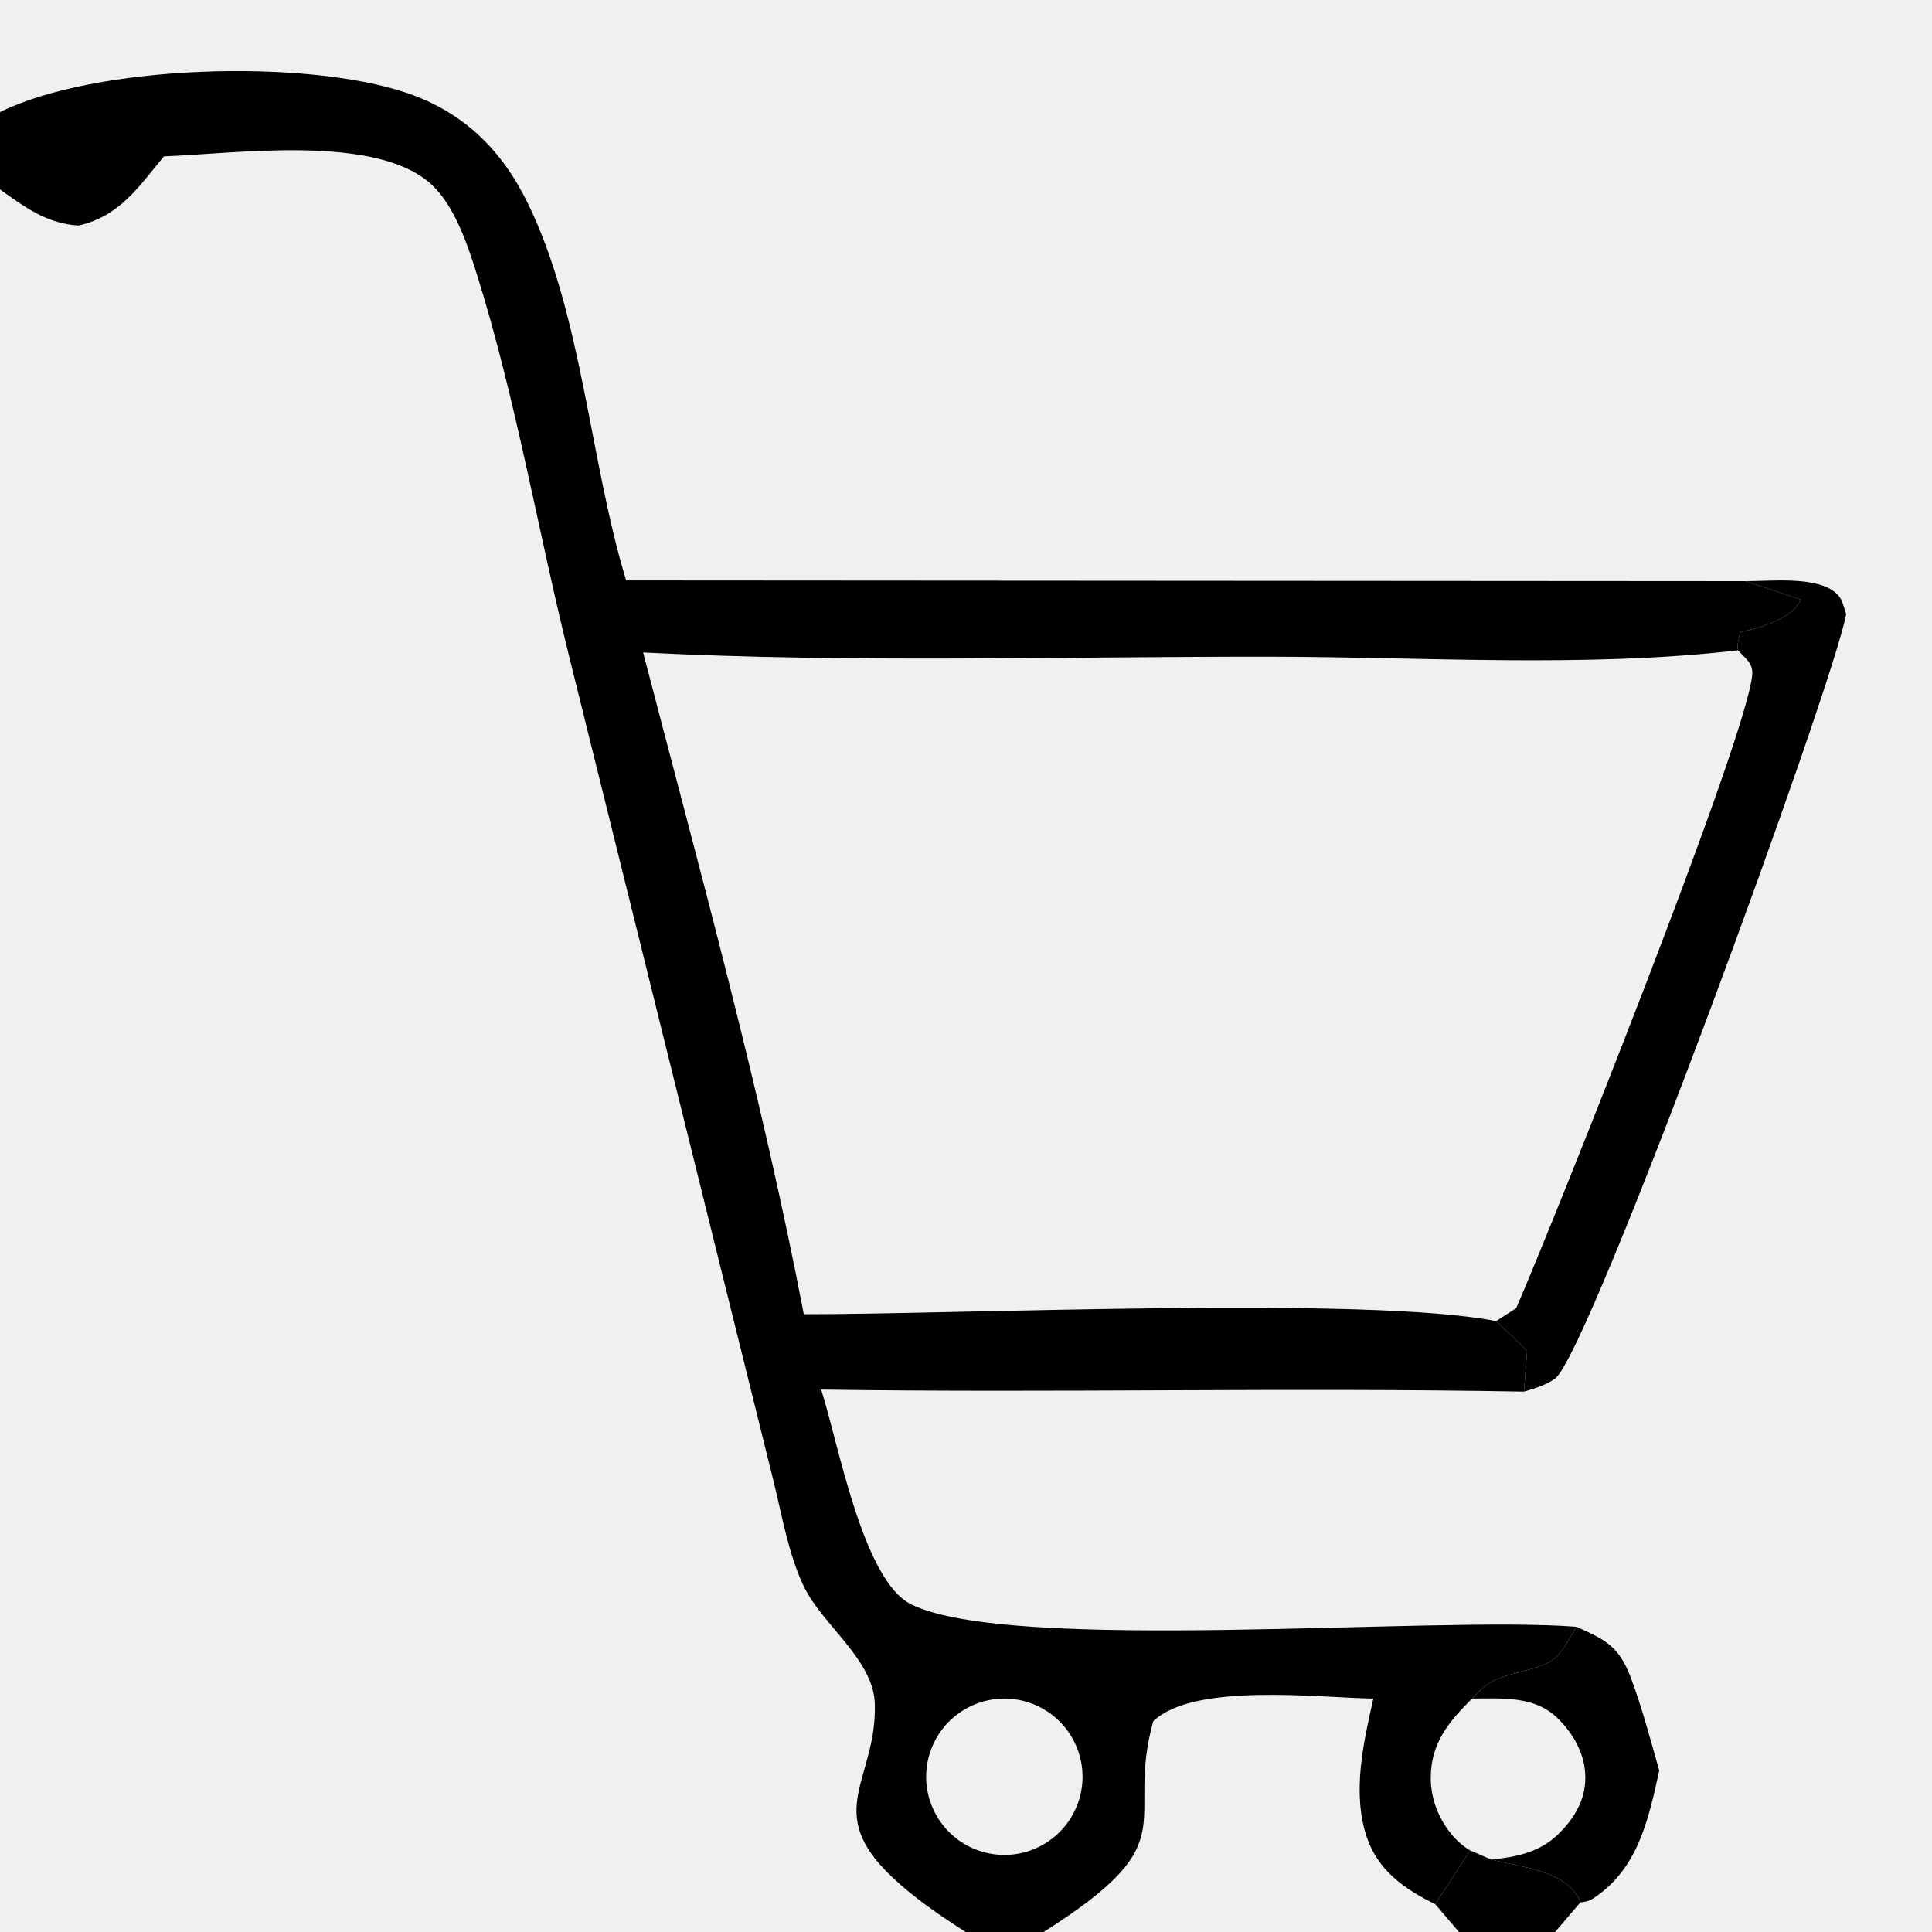
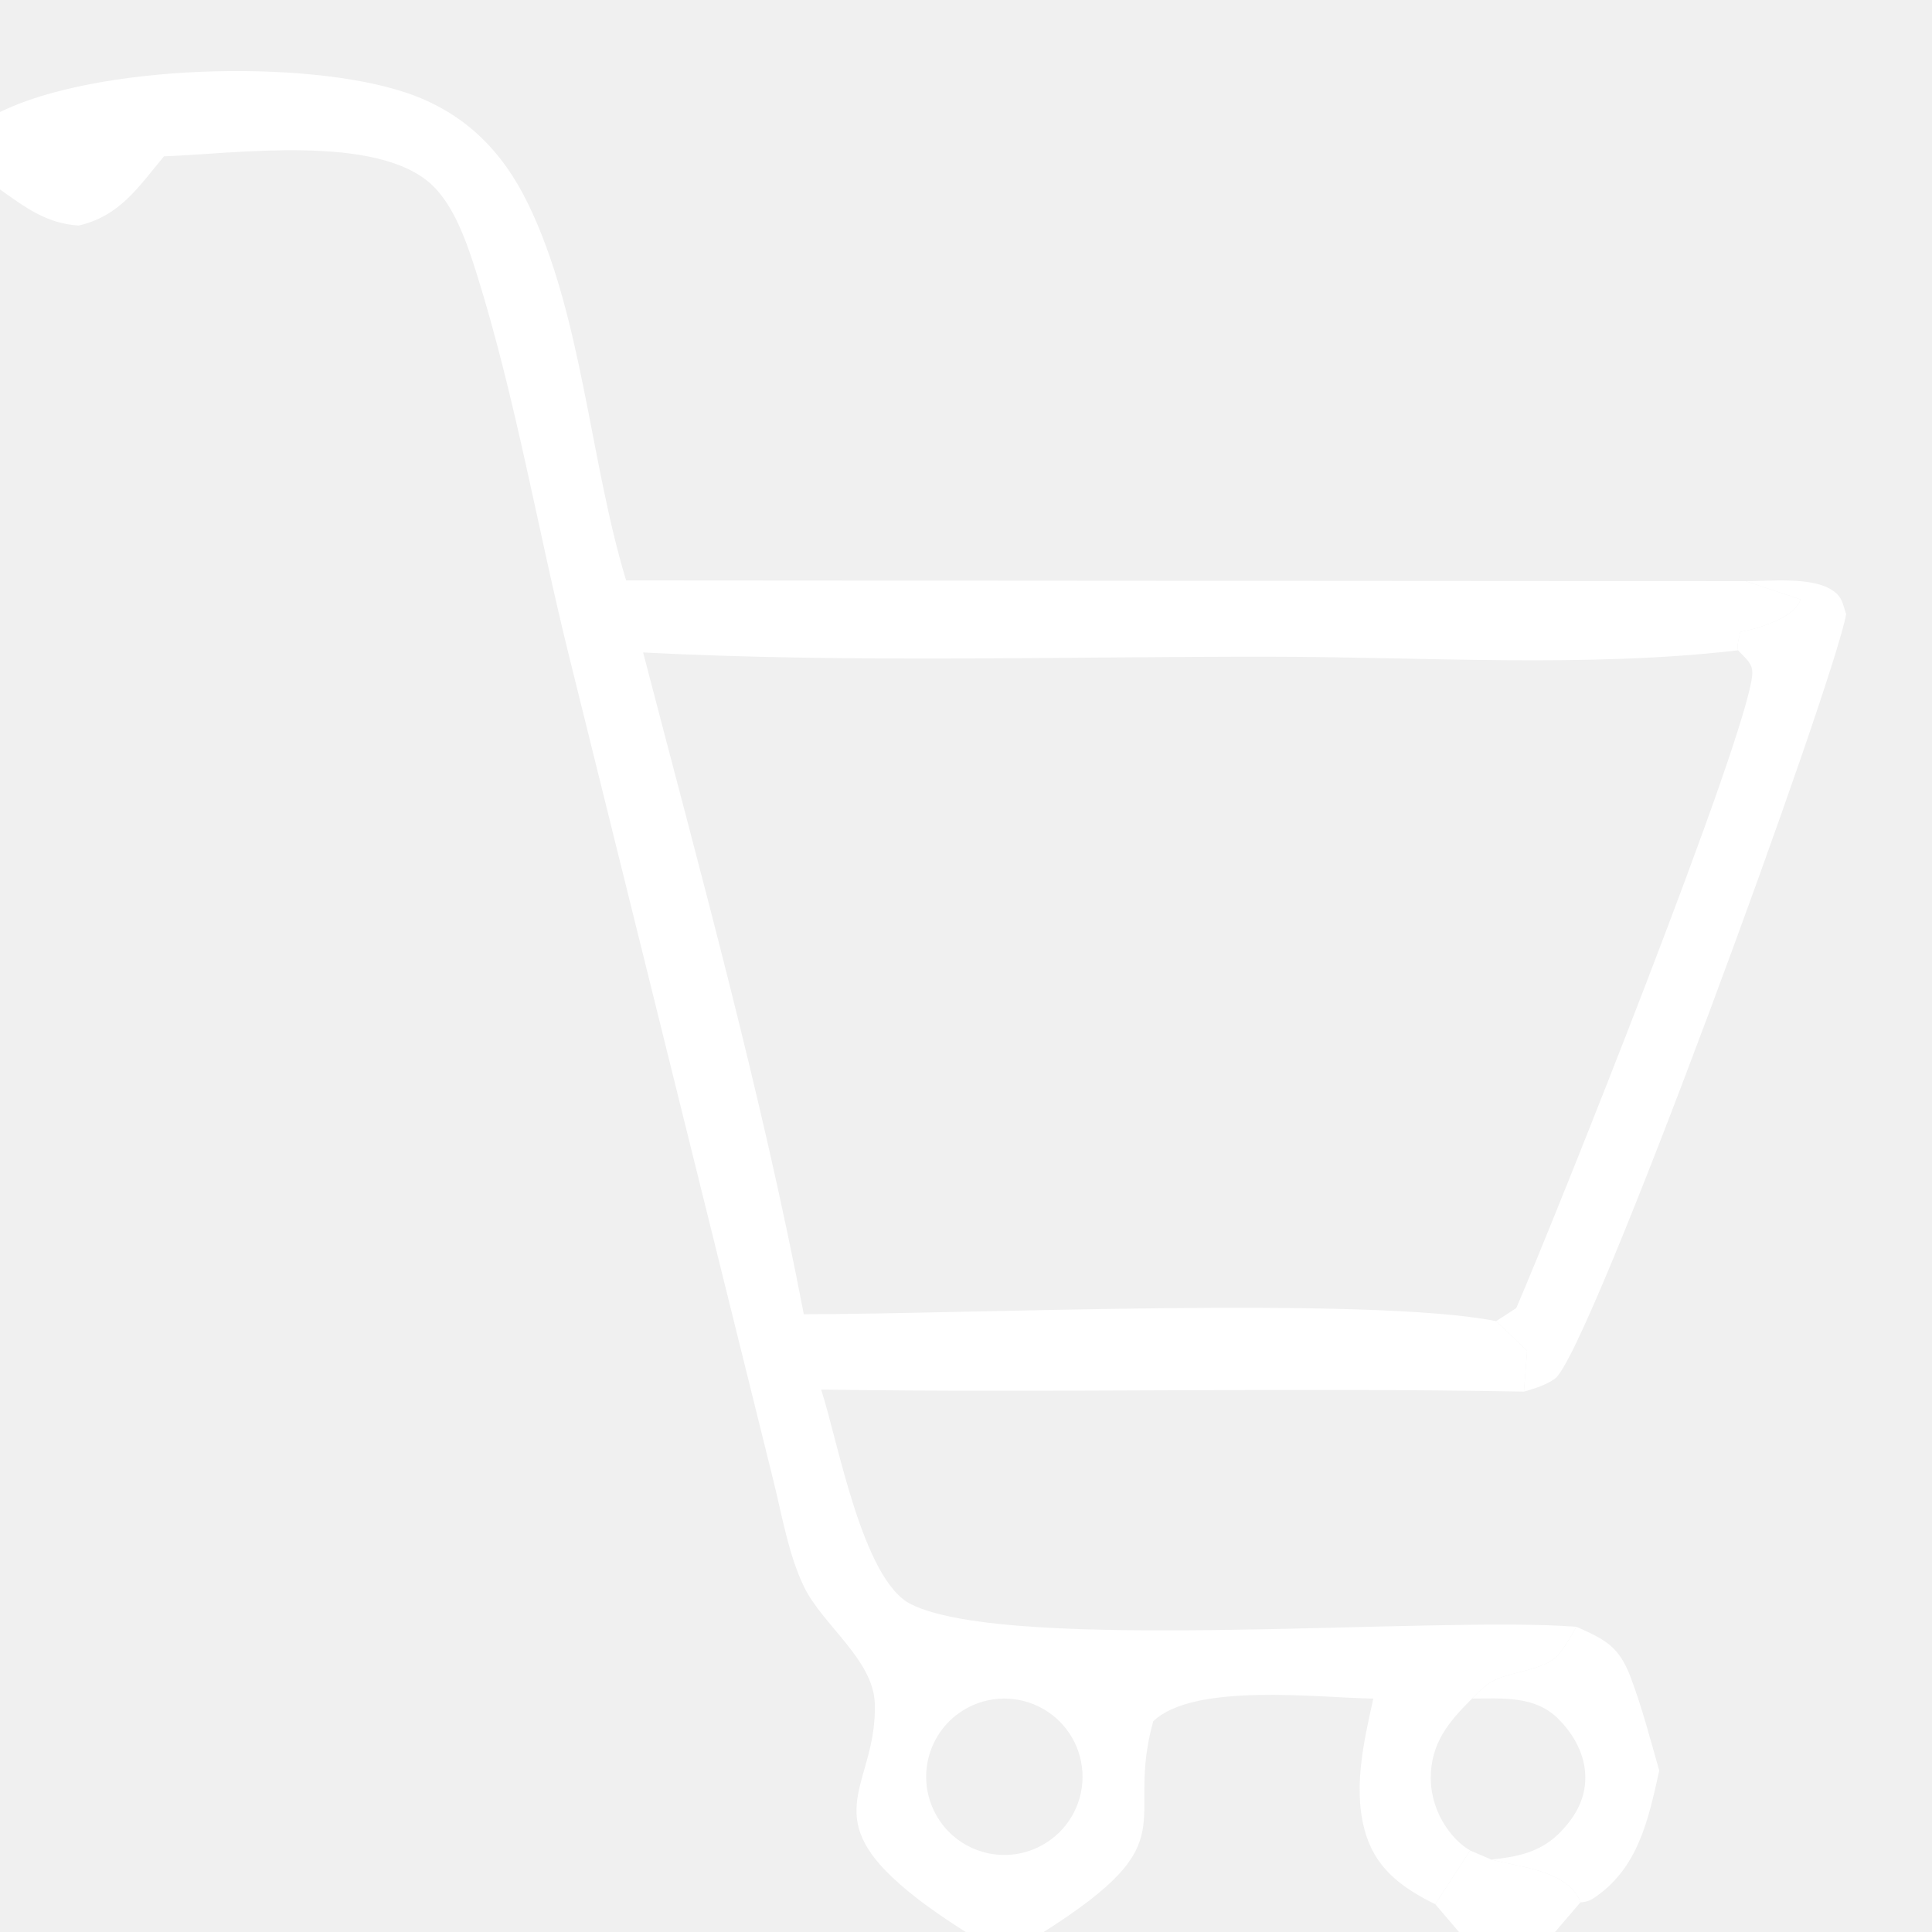
<svg xmlns="http://www.w3.org/2000/svg" width="486" height="486" viewBox="0 0 486 486">
-   <path transform="scale(9.72 9.72)" d="M0 2.9C2.478 1.675 7.887 1.512 10.525 2.404C12 2.903 12.989 3.883 13.663 5.267C15.068 8.151 15.264 11.929 16.204 15.021L45.183 15.04L46.607 15.515C46.434 15.888 46.014 16.064 45.643 16.195C45.446 16.265 45.241 16.313 45.036 16.356C45.014 16.478 44.941 16.719 44.981 16.83C41.07 17.287 36.843 17 32.897 16.996C27.503 16.989 22.03 17.162 16.644 16.886C18.116 22.544 19.703 28.271 20.802 34.012C24.788 34.018 35.431 33.534 38.719 34.191C38.992 34.444 39.259 34.702 39.521 34.965L39.44 36.015C33.377 35.903 27.312 36.052 21.251 35.962C21.682 37.274 22.316 40.884 23.572 41.515C26.133 42.802 37.141 41.809 40.798 42.101C40.309 42.935 40.3 43.02 39.371 43.263C38.734 43.429 38.569 43.462 38.096 43.959C37.484 44.57 37.029 45.114 37.028 46.018C37.028 46.622 37.293 47.224 37.727 47.646C37.825 47.74 37.931 47.82 38.047 47.89L37.144 49.281C36.354 48.892 35.67 48.421 35.374 47.549C34.985 46.4 35.286 45.107 35.541 43.96C34.123 43.937 30.892 43.537 29.845 44.547C29.094 47.264 30.791 47.603 27.01 50L24.992 50C24.331 49.578 23.66 49.121 23.09 48.582C21.278 46.869 22.699 46.065 22.64 44.09C22.606 42.955 21.288 42.054 20.81 41.07C20.413 40.252 20.243 39.246 20.026 38.361L14.717 16.938C13.912 13.681 13.341 10.288 12.339 7.092C12.1 6.331 11.765 5.329 11.172 4.779C9.745 3.453 6.081 3.981 4.243 4.046C3.582 4.844 3.093 5.596 2.035 5.837C1.202 5.784 0.663 5.372 0 4.903L0 2.9ZM26.853 47.813C27.515 47.503 27.957 46.859 28.011 46.13C28.064 45.401 27.721 44.7 27.111 44.296C26.503 43.892 25.723 43.848 25.072 44.181C24.089 44.683 23.69 45.881 24.176 46.873C24.662 47.865 25.854 48.283 26.853 47.813Z" />
-   <path transform="scale(9.72 9.72)" d="M45.183 15.04C45.808 15.04 46.868 14.927 47.399 15.262C47.676 15.437 47.681 15.598 47.778 15.895C47.467 17.68 41.136 35.028 40.244 35.678C40.019 35.842 39.705 35.939 39.44 36.015L39.521 34.965C39.259 34.702 38.992 34.444 38.719 34.191L39.241 33.853C40.225 31.577 45.253 19.003 45.349 17.443C45.367 17.16 45.163 17.033 44.981 16.83C44.941 16.719 45.014 16.478 45.036 16.356C45.241 16.313 45.446 16.265 45.643 16.195C46.014 16.064 46.434 15.888 46.607 15.515L45.183 15.04Z" />
-   <path transform="scale(9.72 9.72)" d="M40.798 42.101C41.53 42.428 41.896 42.599 42.199 43.401C42.495 44.185 42.711 45.016 42.941 45.822C42.662 47.087 42.397 48.365 41.232 49.132C41.133 49.197 41.015 49.226 40.899 49.235C40.884 49.189 40.868 49.14 40.843 49.098C40.43 48.394 39.341 48.321 38.592 48.125C39.241 48.062 39.847 47.938 40.33 47.466C40.739 47.064 41.028 46.594 41.028 46.007C41.029 45.414 40.73 44.88 40.316 44.472C39.718 43.883 38.878 43.956 38.096 43.959C38.569 43.462 38.734 43.429 39.371 43.263C40.3 43.02 40.309 42.935 40.798 42.101Z" />
-   <path transform="scale(9.72 9.72)" d="M38.047 47.89L38.592 48.125C39.341 48.321 40.43 48.394 40.843 49.098C40.868 49.14 40.884 49.189 40.899 49.235L40.245 50L37.758 50L37.144 49.281L38.047 47.89Z" />
+   <path transform="scale(9.72 9.72)" d="M0 2.9C2.478 1.675 7.887 1.512 10.525 2.404C12 2.903 12.989 3.883 13.663 5.267C15.068 8.151 15.264 11.929 16.204 15.021L45.183 15.04L46.607 15.515C46.434 15.888 46.014 16.064 45.643 16.195C45.446 16.265 45.241 16.313 45.036 16.356C45.014 16.478 44.941 16.719 44.981 16.83C41.07 17.287 36.843 17 32.897 16.996C27.503 16.989 22.03 17.162 16.644 16.886C18.116 22.544 19.703 28.271 20.802 34.012C24.788 34.018 35.431 33.534 38.719 34.191C38.992 34.444 39.259 34.702 39.521 34.965L39.44 36.015C33.377 35.903 27.312 36.052 21.251 35.962C21.682 37.274 22.316 40.884 23.572 41.515C26.133 42.802 37.141 41.809 40.798 42.101C40.309 42.935 40.3 43.02 39.371 43.263C38.734 43.429 38.569 43.462 38.096 43.959C37.484 44.57 37.029 45.114 37.028 46.018C37.028 46.622 37.293 47.224 37.727 47.646C37.825 47.74 37.931 47.82 38.047 47.89L37.144 49.281C36.354 48.892 35.67 48.421 35.374 47.549C34.985 46.4 35.286 45.107 35.541 43.96C34.123 43.937 30.892 43.537 29.845 44.547C29.094 47.264 30.791 47.603 27.01 50L24.992 50C24.331 49.578 23.66 49.121 23.09 48.582C21.278 46.869 22.699 46.065 22.64 44.09C22.606 42.955 21.288 42.054 20.81 41.07C20.413 40.252 20.243 39.246 20.026 38.361L14.717 16.938C13.912 13.681 13.341 10.288 12.339 7.092C12.1 6.331 11.765 5.329 11.172 4.779C9.745 3.453 6.081 3.981 4.243 4.046C3.582 4.844 3.093 5.596 2.035 5.837C1.202 5.784 0.663 5.372 0 4.903L0 2.9ZM26.853 47.813C27.515 47.503 27.957 46.859 28.011 46.13C28.064 45.401 27.721 44.7 27.111 44.296C26.503 43.892 25.723 43.848 25.072 44.181C24.089 44.683 23.69 45.881 24.176 46.873C24.662 47.865 25.854 48.283 26.853 47.813Z" fill="#ffffff" />
+   <path transform="scale(9.72 9.72)" d="M45.183 15.04C45.808 15.04 46.868 14.927 47.399 15.262C47.676 15.437 47.681 15.598 47.778 15.895C47.467 17.68 41.136 35.028 40.244 35.678C40.019 35.842 39.705 35.939 39.44 36.015L39.521 34.965C39.259 34.702 38.992 34.444 38.719 34.191L39.241 33.853C40.225 31.577 45.253 19.003 45.349 17.443C45.367 17.16 45.163 17.033 44.981 16.83C44.941 16.719 45.014 16.478 45.036 16.356C45.241 16.313 45.446 16.265 45.643 16.195C46.014 16.064 46.434 15.888 46.607 15.515L45.183 15.04Z" fill="#ffffff" />
+   <path transform="scale(9.72 9.72)" d="M40.798 42.101C41.53 42.428 41.896 42.599 42.199 43.401C42.495 44.185 42.711 45.016 42.941 45.822C42.662 47.087 42.397 48.365 41.232 49.132C41.133 49.197 41.015 49.226 40.899 49.235C40.884 49.189 40.868 49.14 40.843 49.098C40.43 48.394 39.341 48.321 38.592 48.125C39.241 48.062 39.847 47.938 40.33 47.466C40.739 47.064 41.028 46.594 41.028 46.007C41.029 45.414 40.73 44.88 40.316 44.472C39.718 43.883 38.878 43.956 38.096 43.959C38.569 43.462 38.734 43.429 39.371 43.263C40.3 43.02 40.309 42.935 40.798 42.101Z" fill="#ffffff" />
+   <path transform="scale(9.72 9.72)" d="M38.047 47.89L38.592 48.125C39.341 48.321 40.43 48.394 40.843 49.098C40.868 49.14 40.884 49.189 40.899 49.235L40.245 50L37.758 50L37.144 49.281L38.047 47.89Z" fill="#ffffff" />
</svg>
